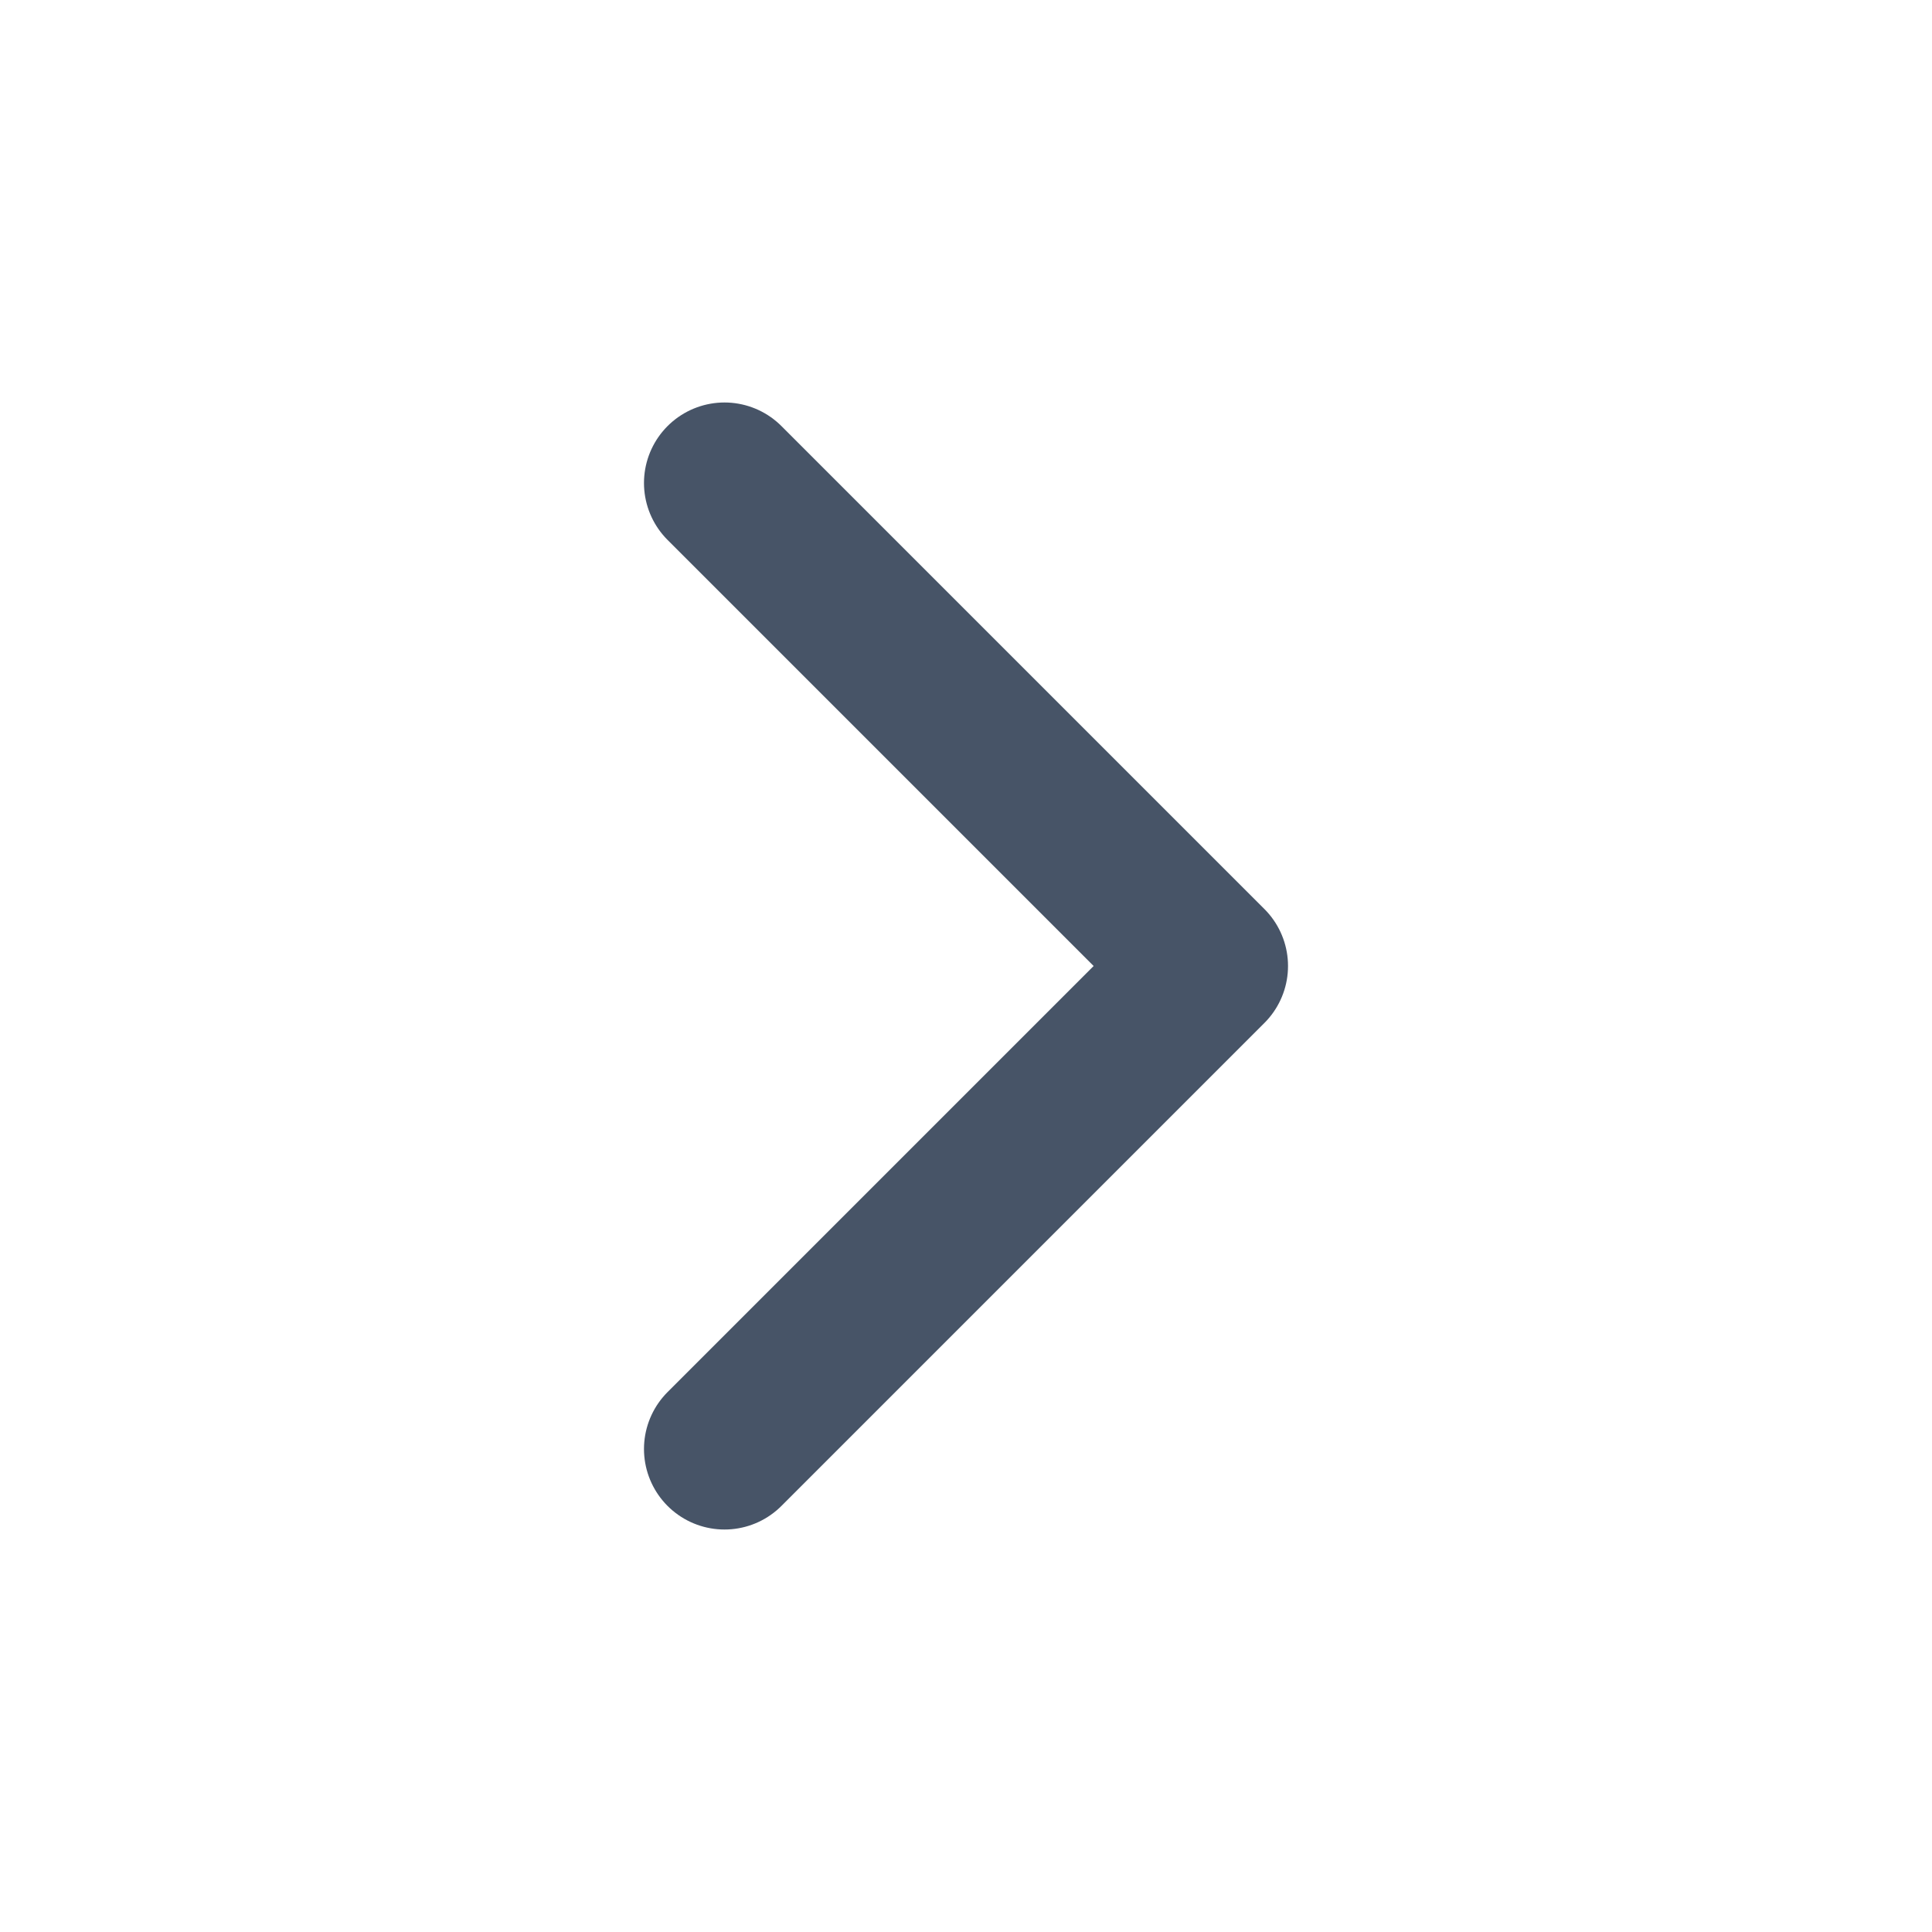
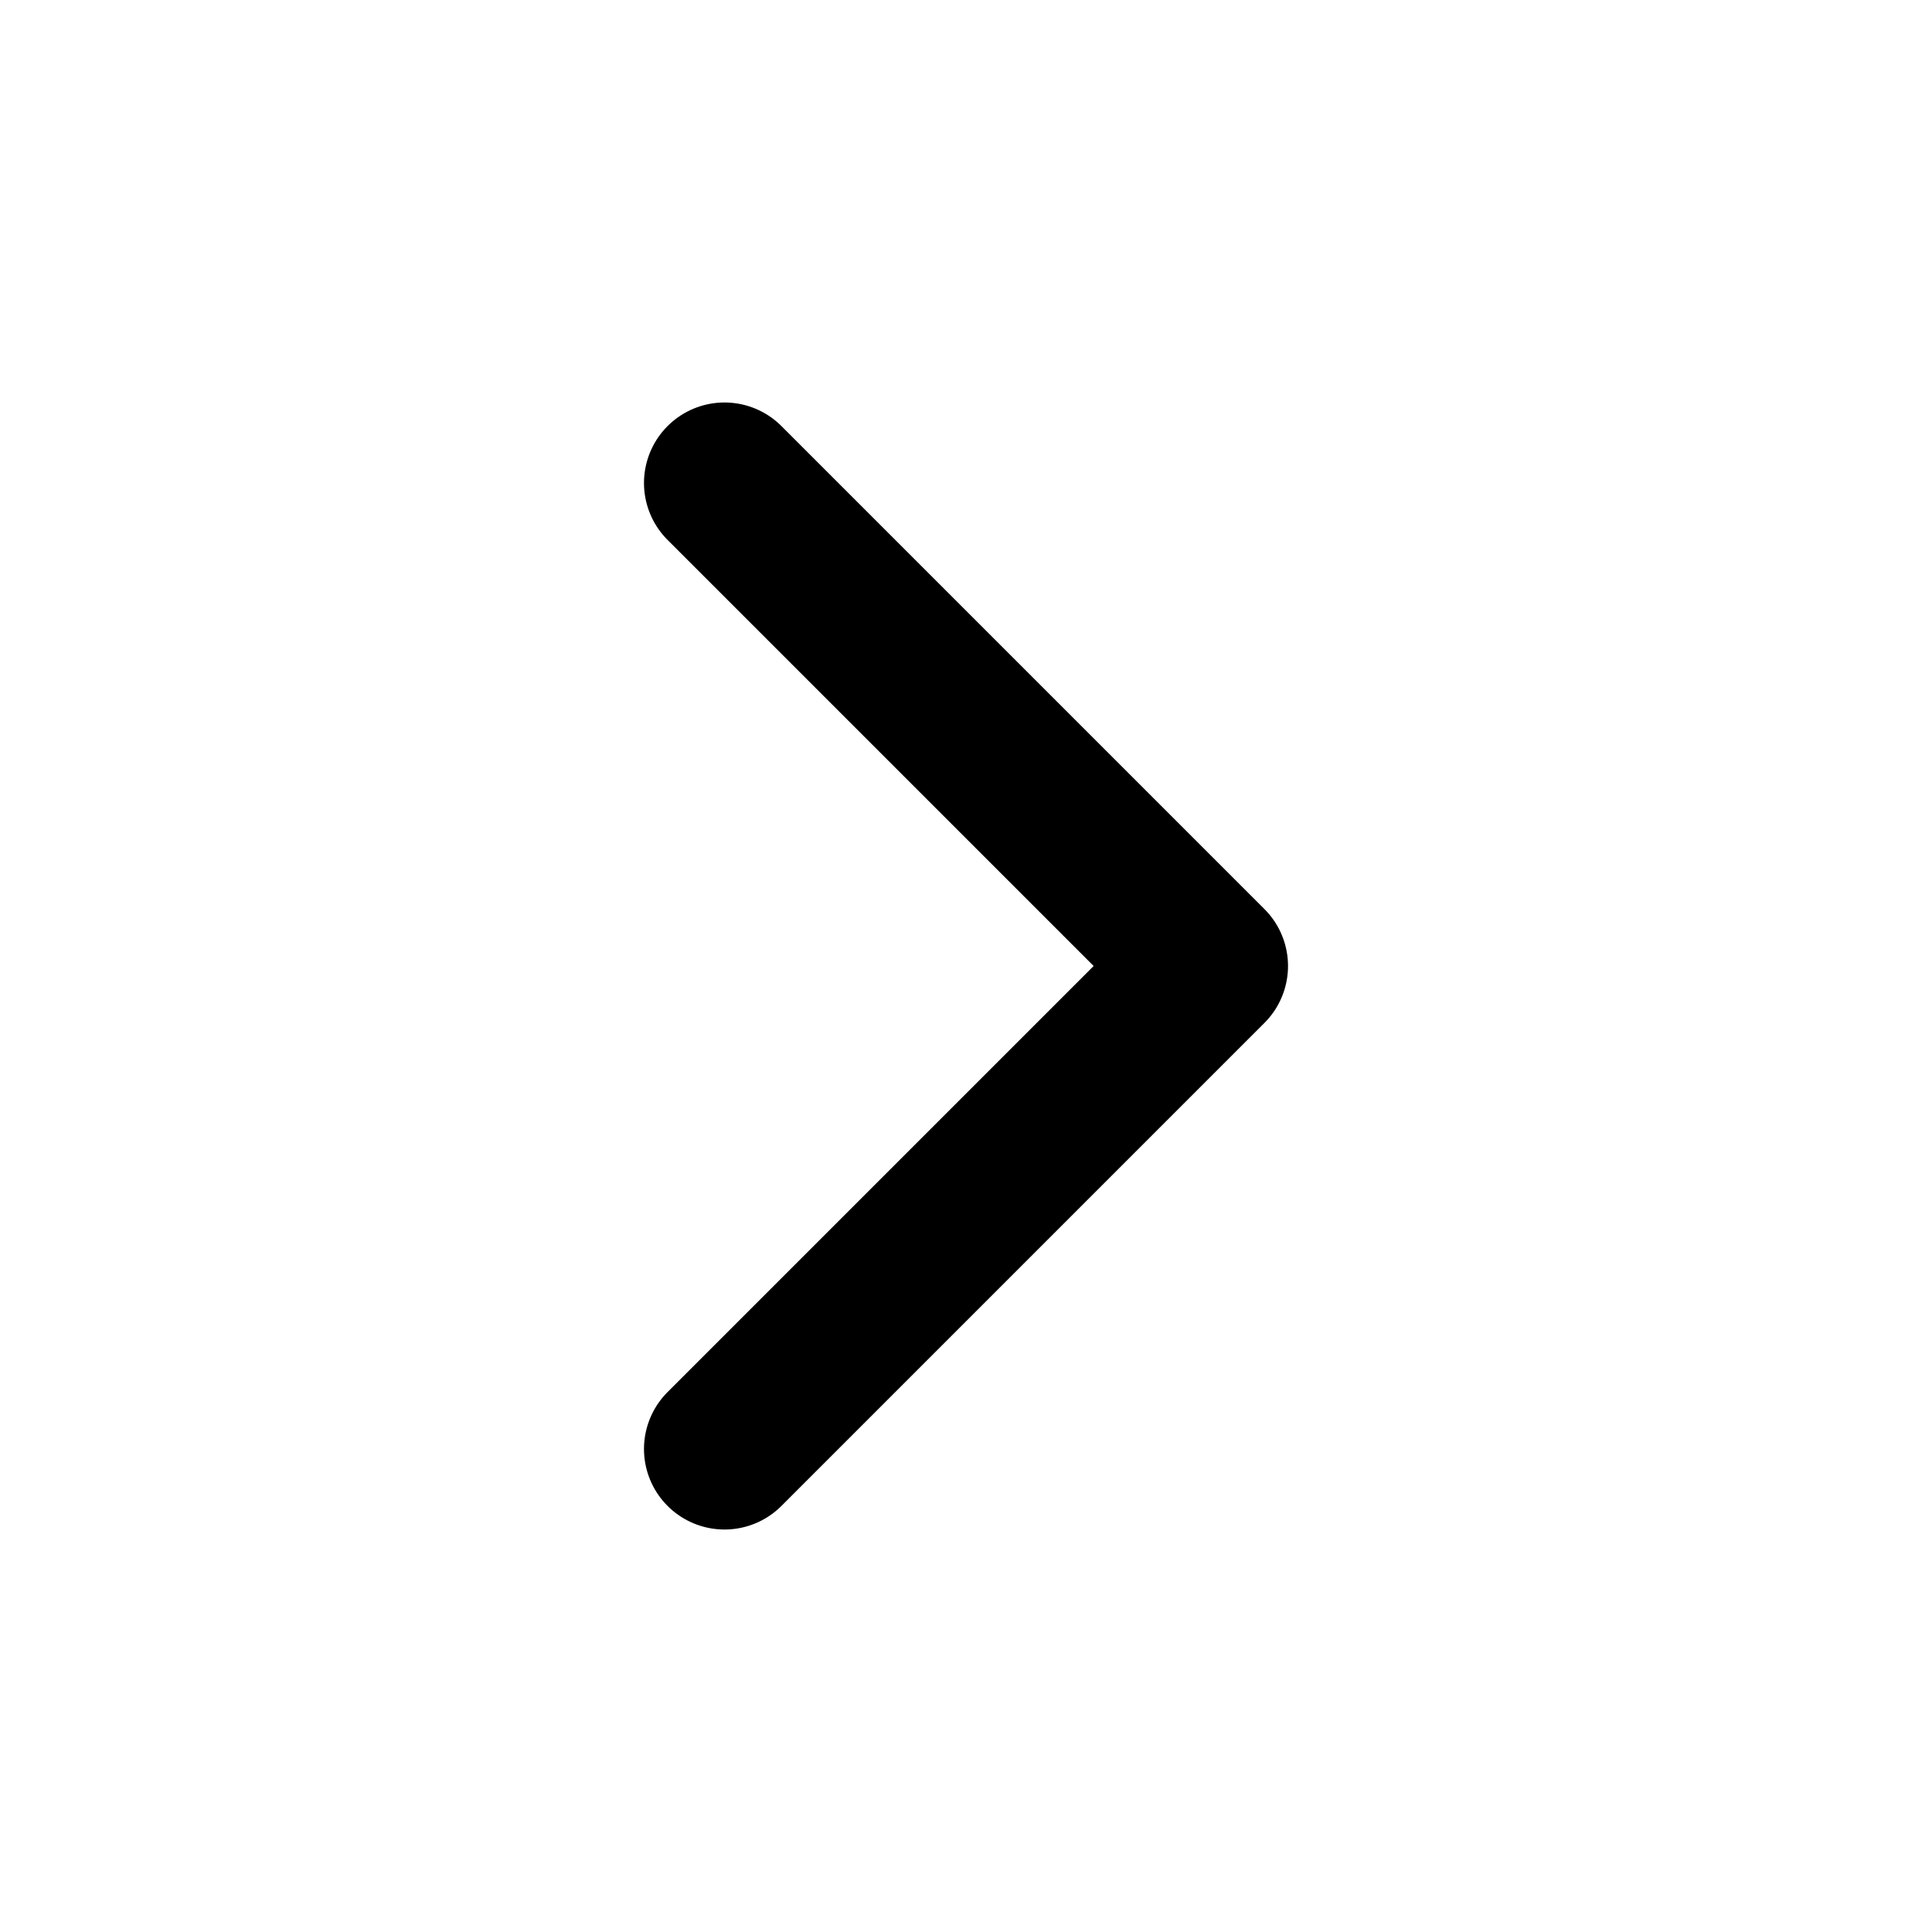
<svg xmlns="http://www.w3.org/2000/svg" viewBox="0 0 20 20" fill="none">
-   <path d="M7.5 15L12.5 10L7.5 5" stroke="#475467" stroke-width="1.667" stroke-linecap="round" stroke-linejoin="round" />
+   <path d="M7.5 15L12.5 10L7.5 5" stroke="currentColor" stroke-width="1.667" stroke-linecap="round" stroke-linejoin="round" />
</svg>
